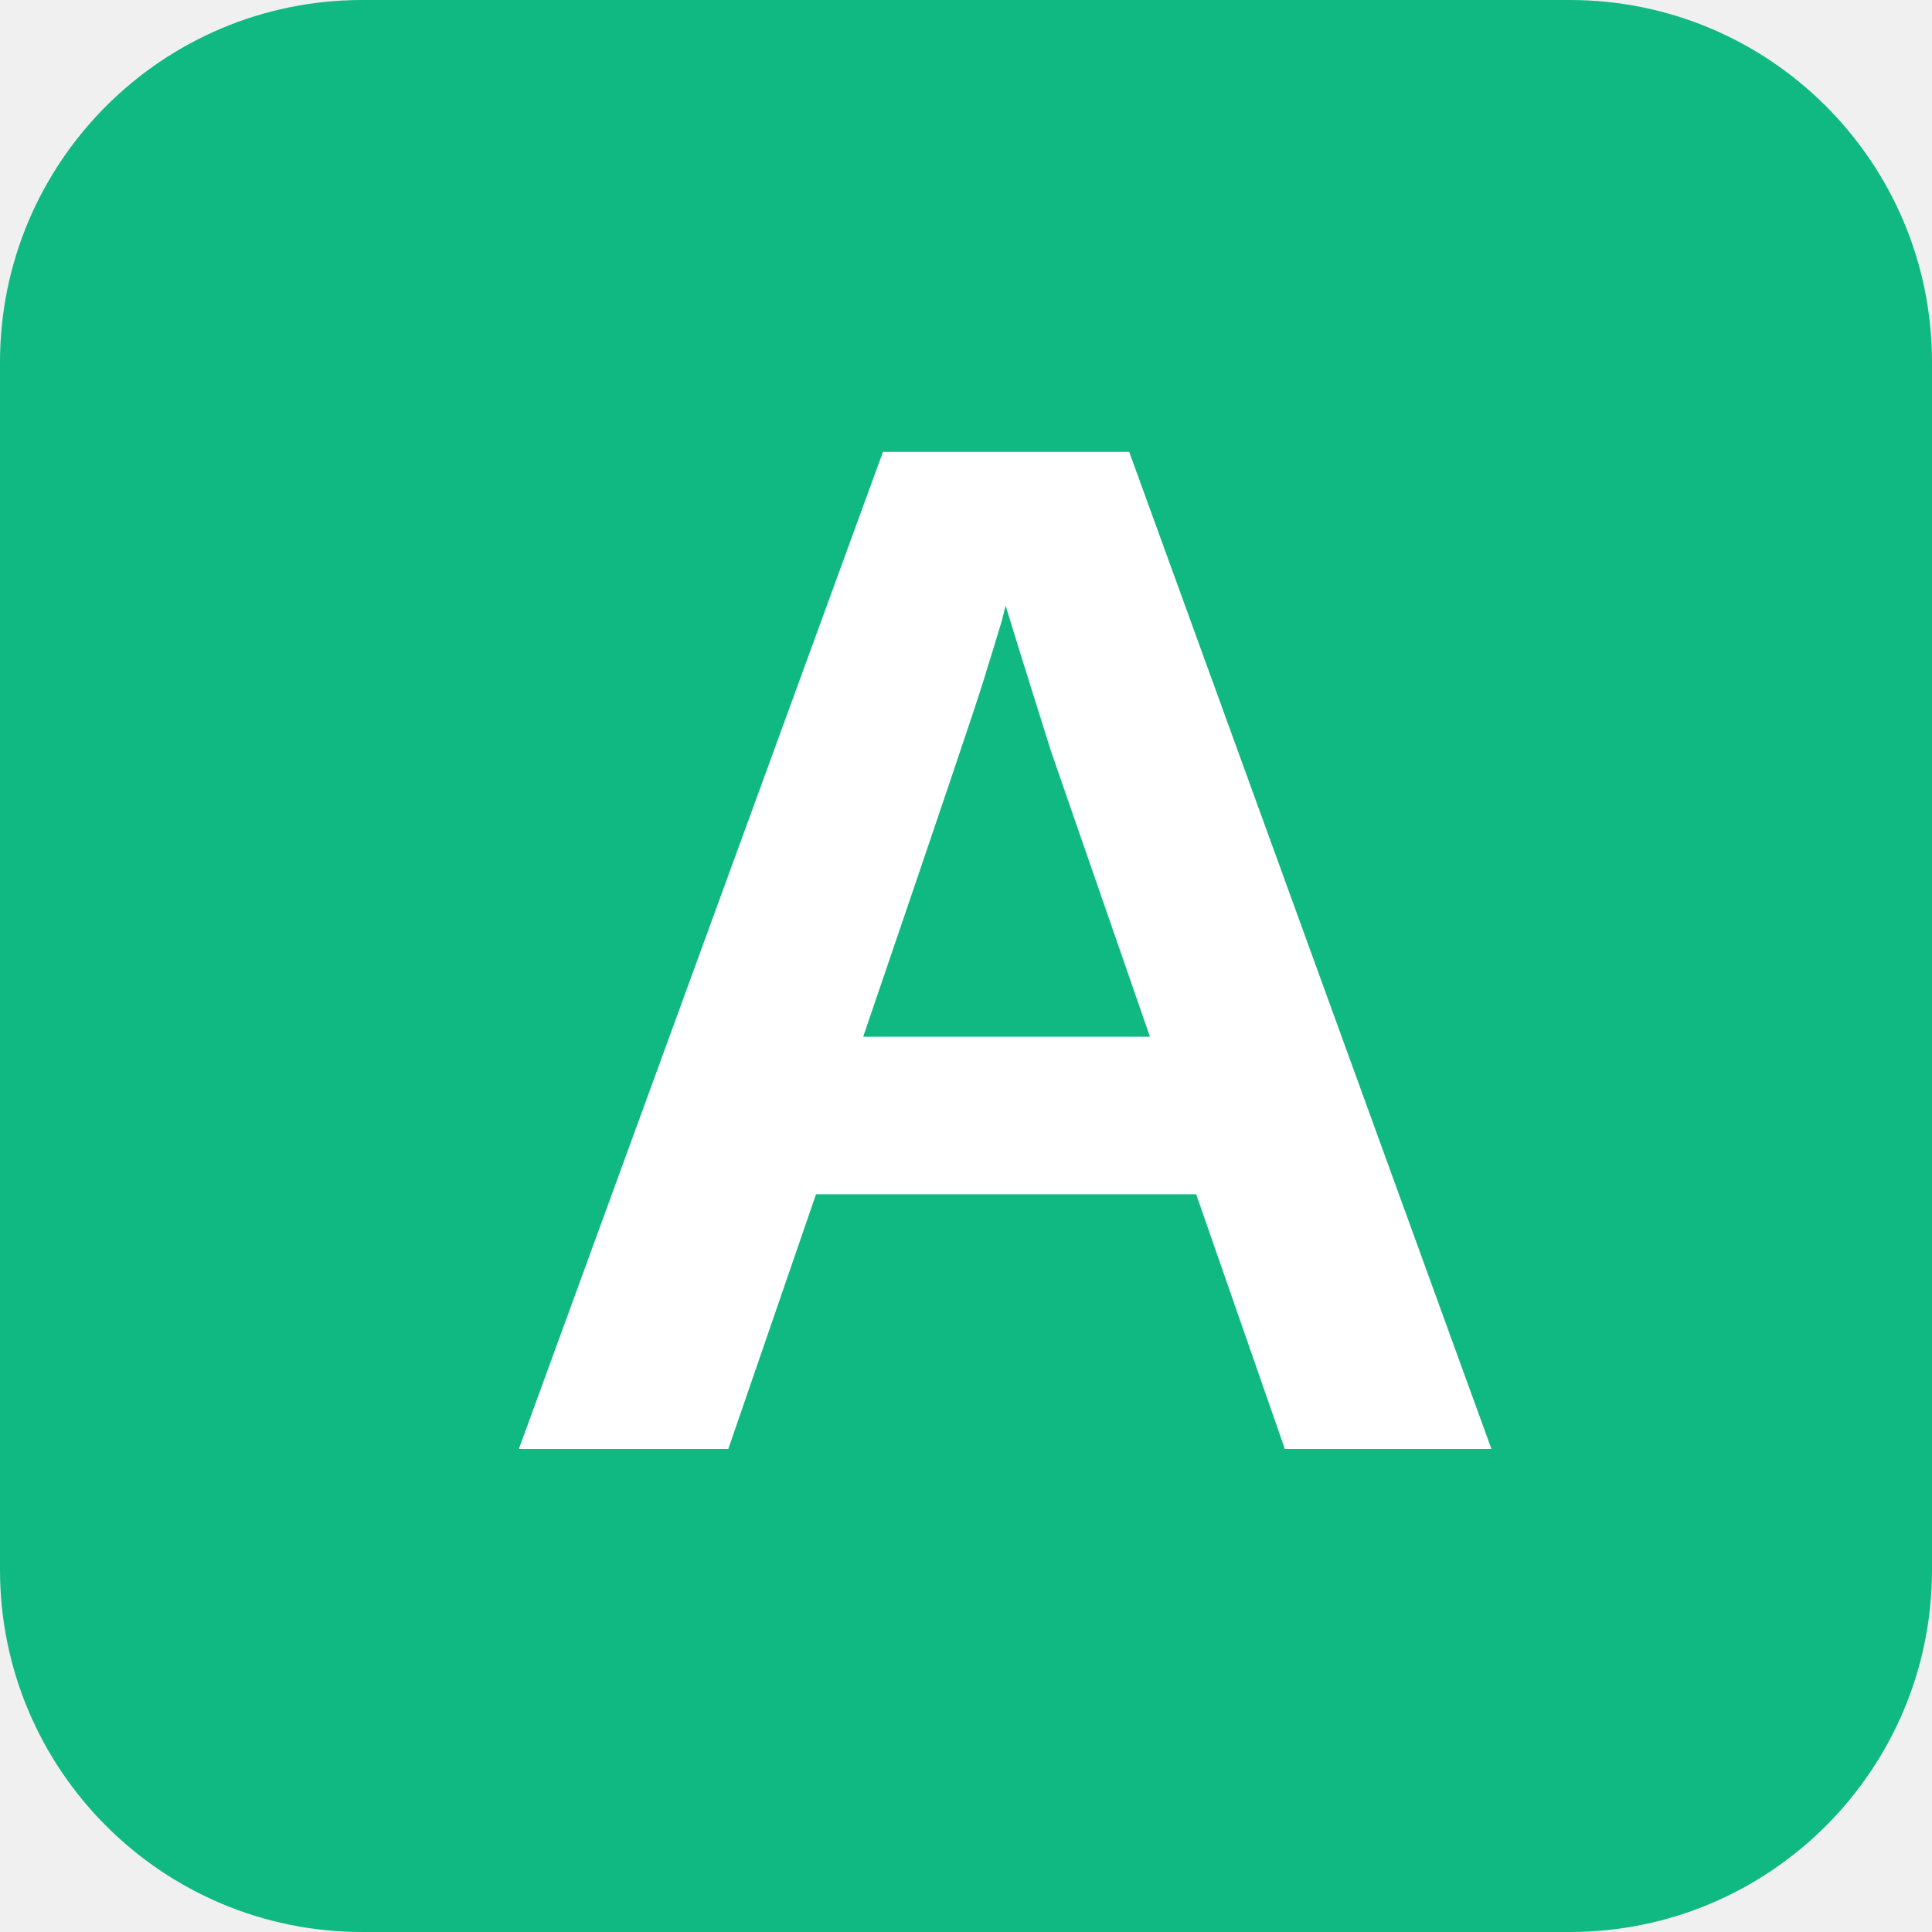
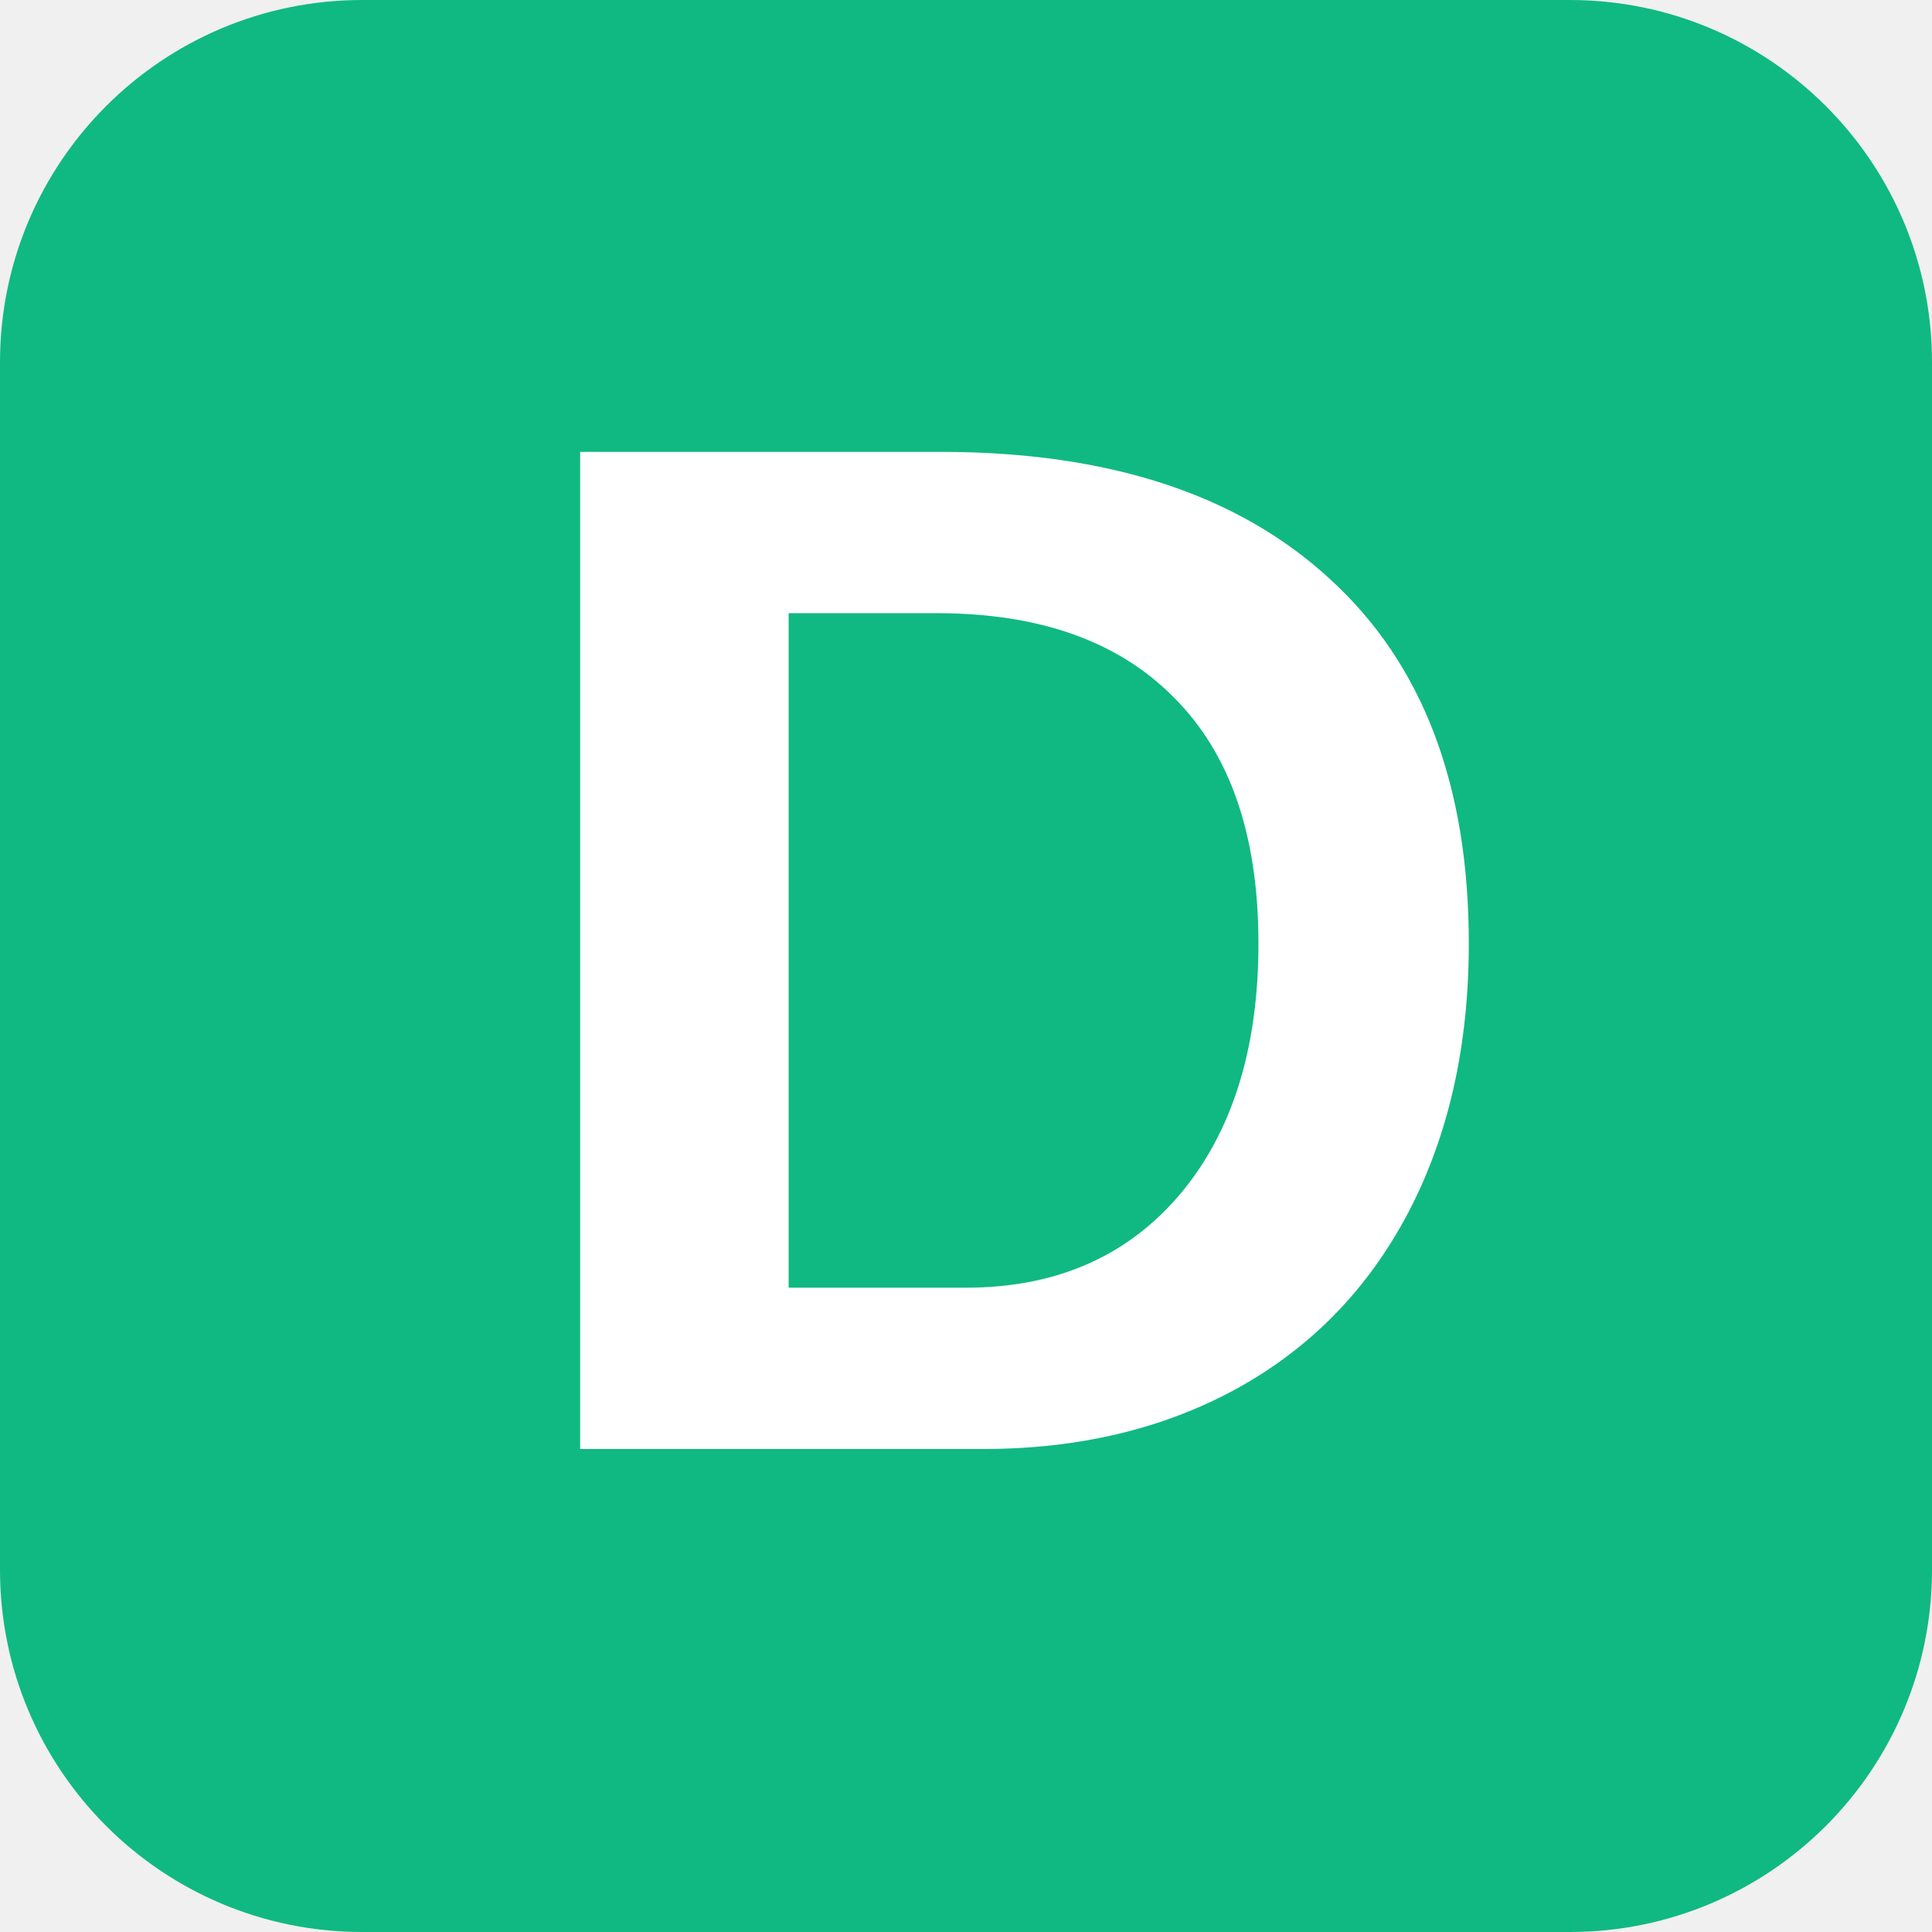
<svg xmlns="http://www.w3.org/2000/svg" width="32" height="32" viewBox="0 0 32 32" fill="none">
  <rect width="32" height="32" rx="6" fill="#10B981" />
  <text x="8" y="24" font-family="Arial, sans-serif" font-size="24" font-weight="bold" fill="white">
-     A
+     D
  </text>
</svg>
